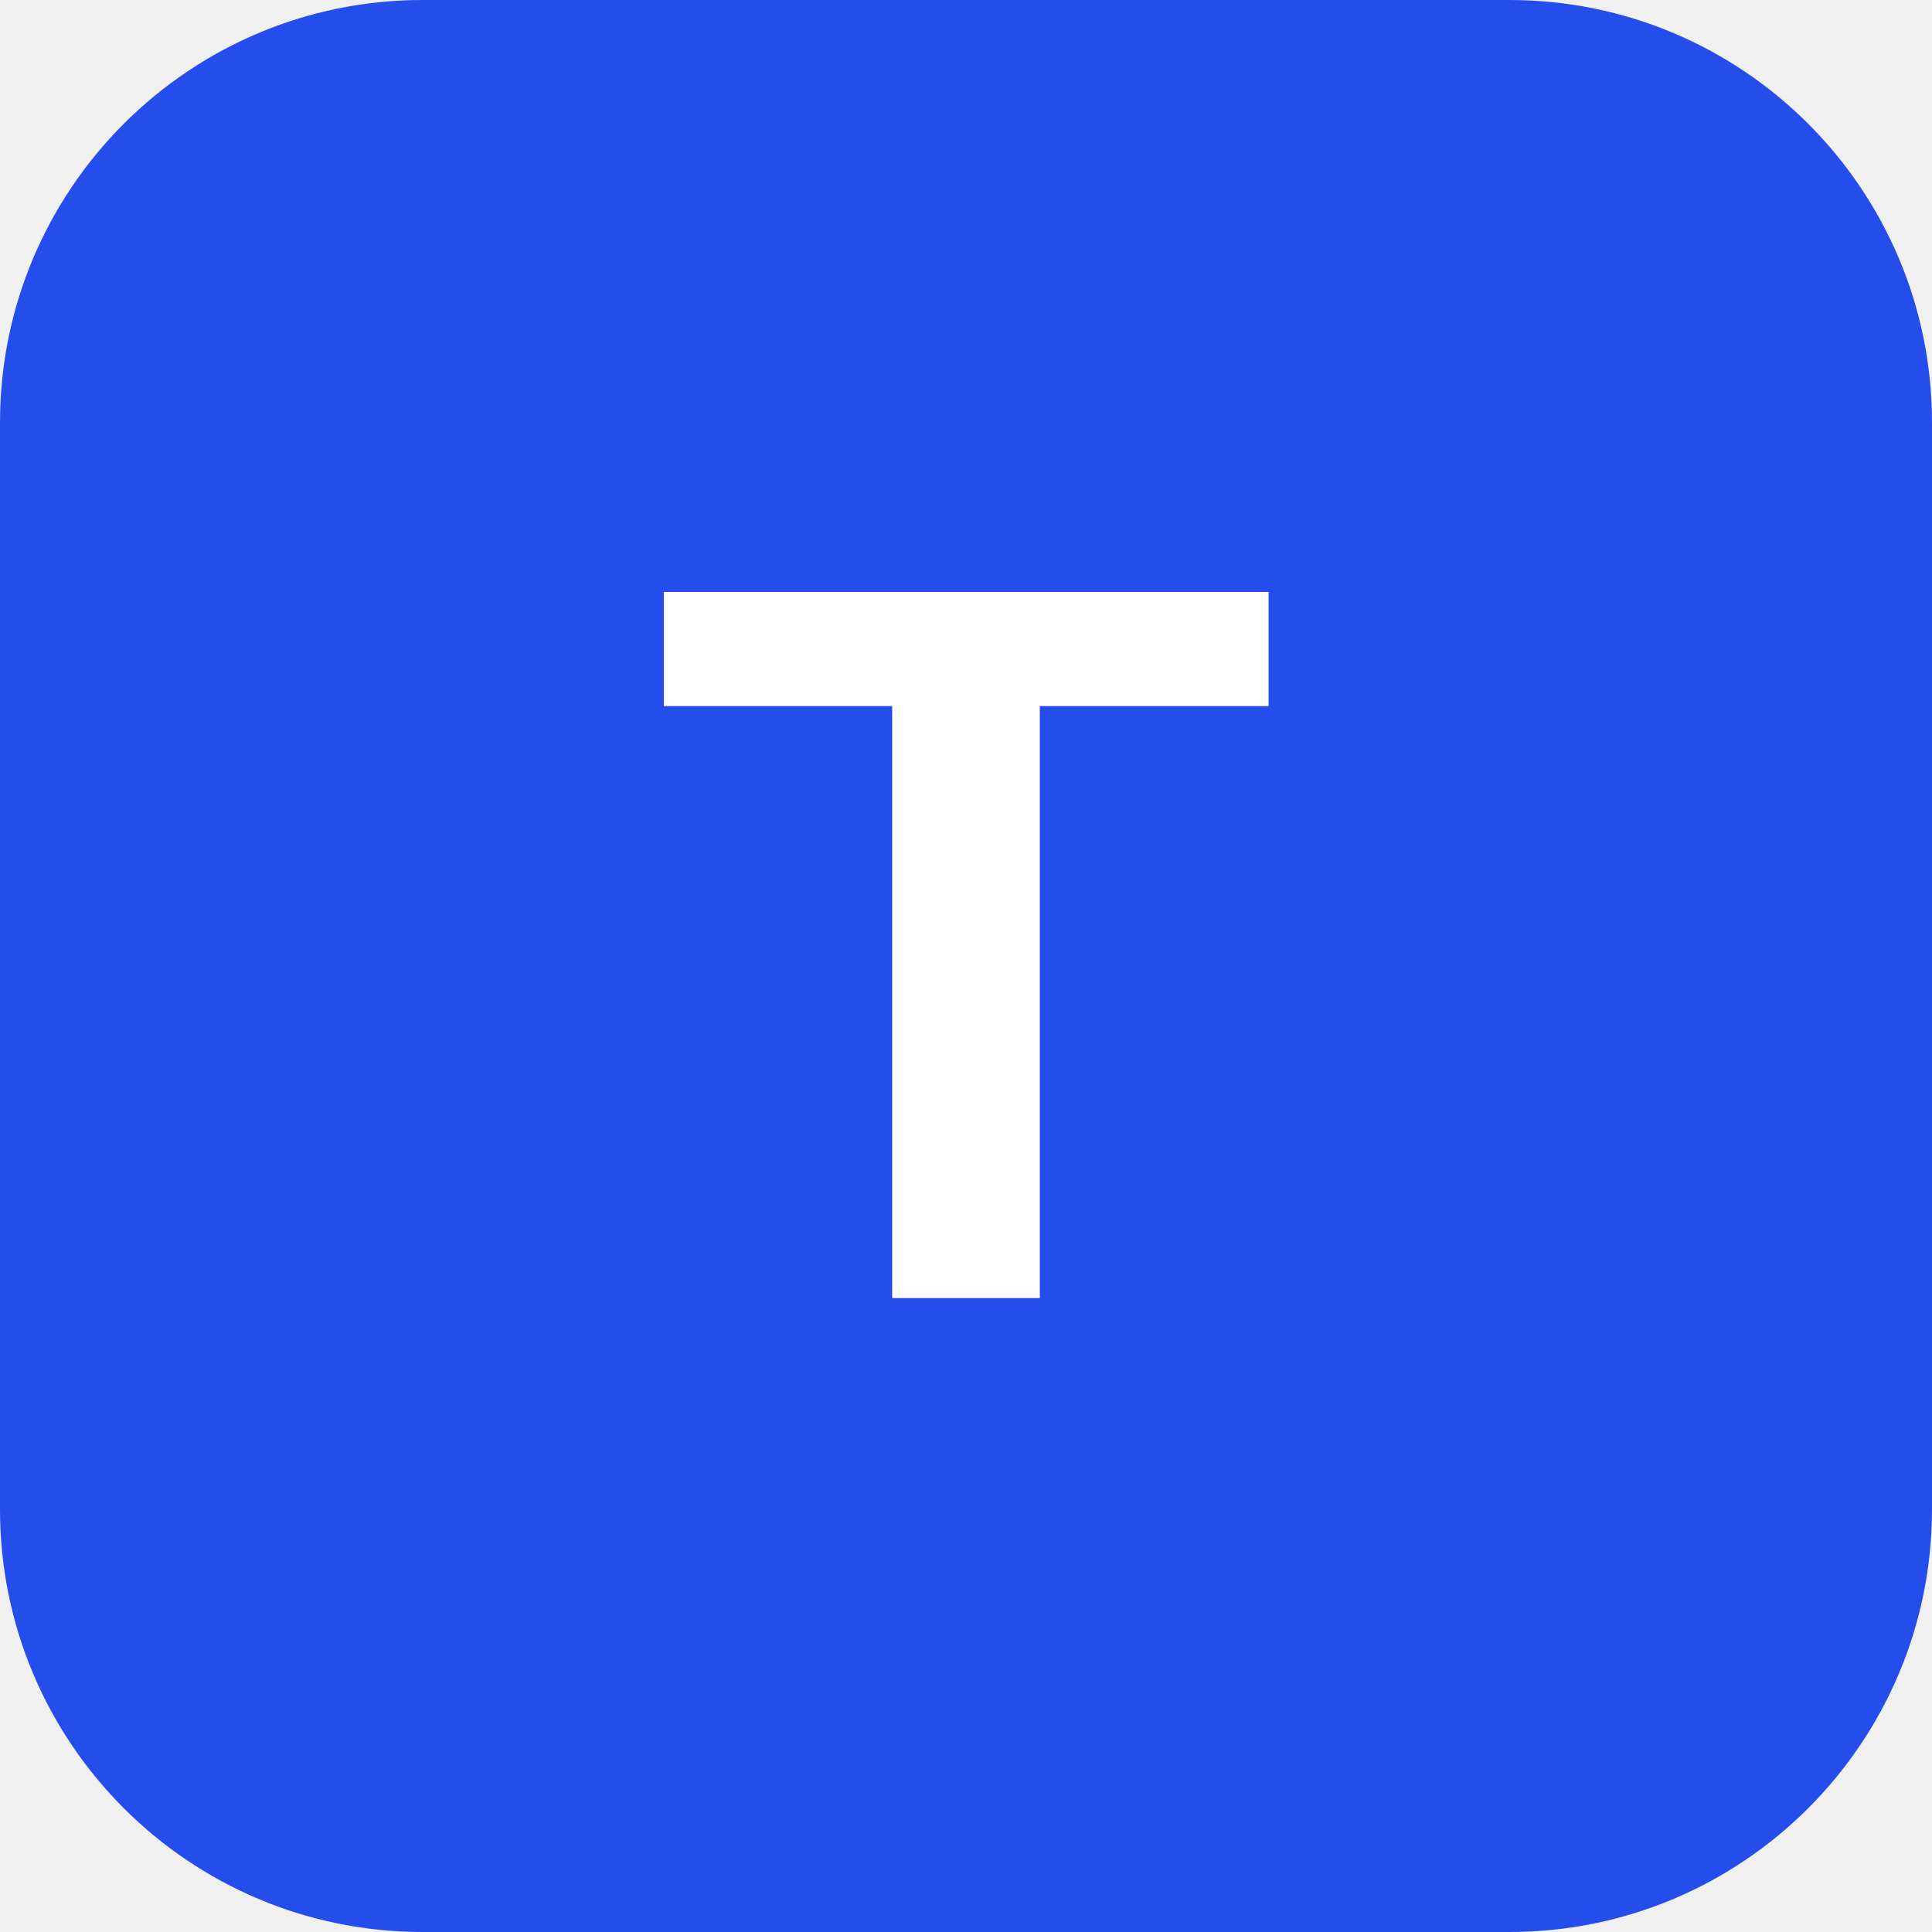
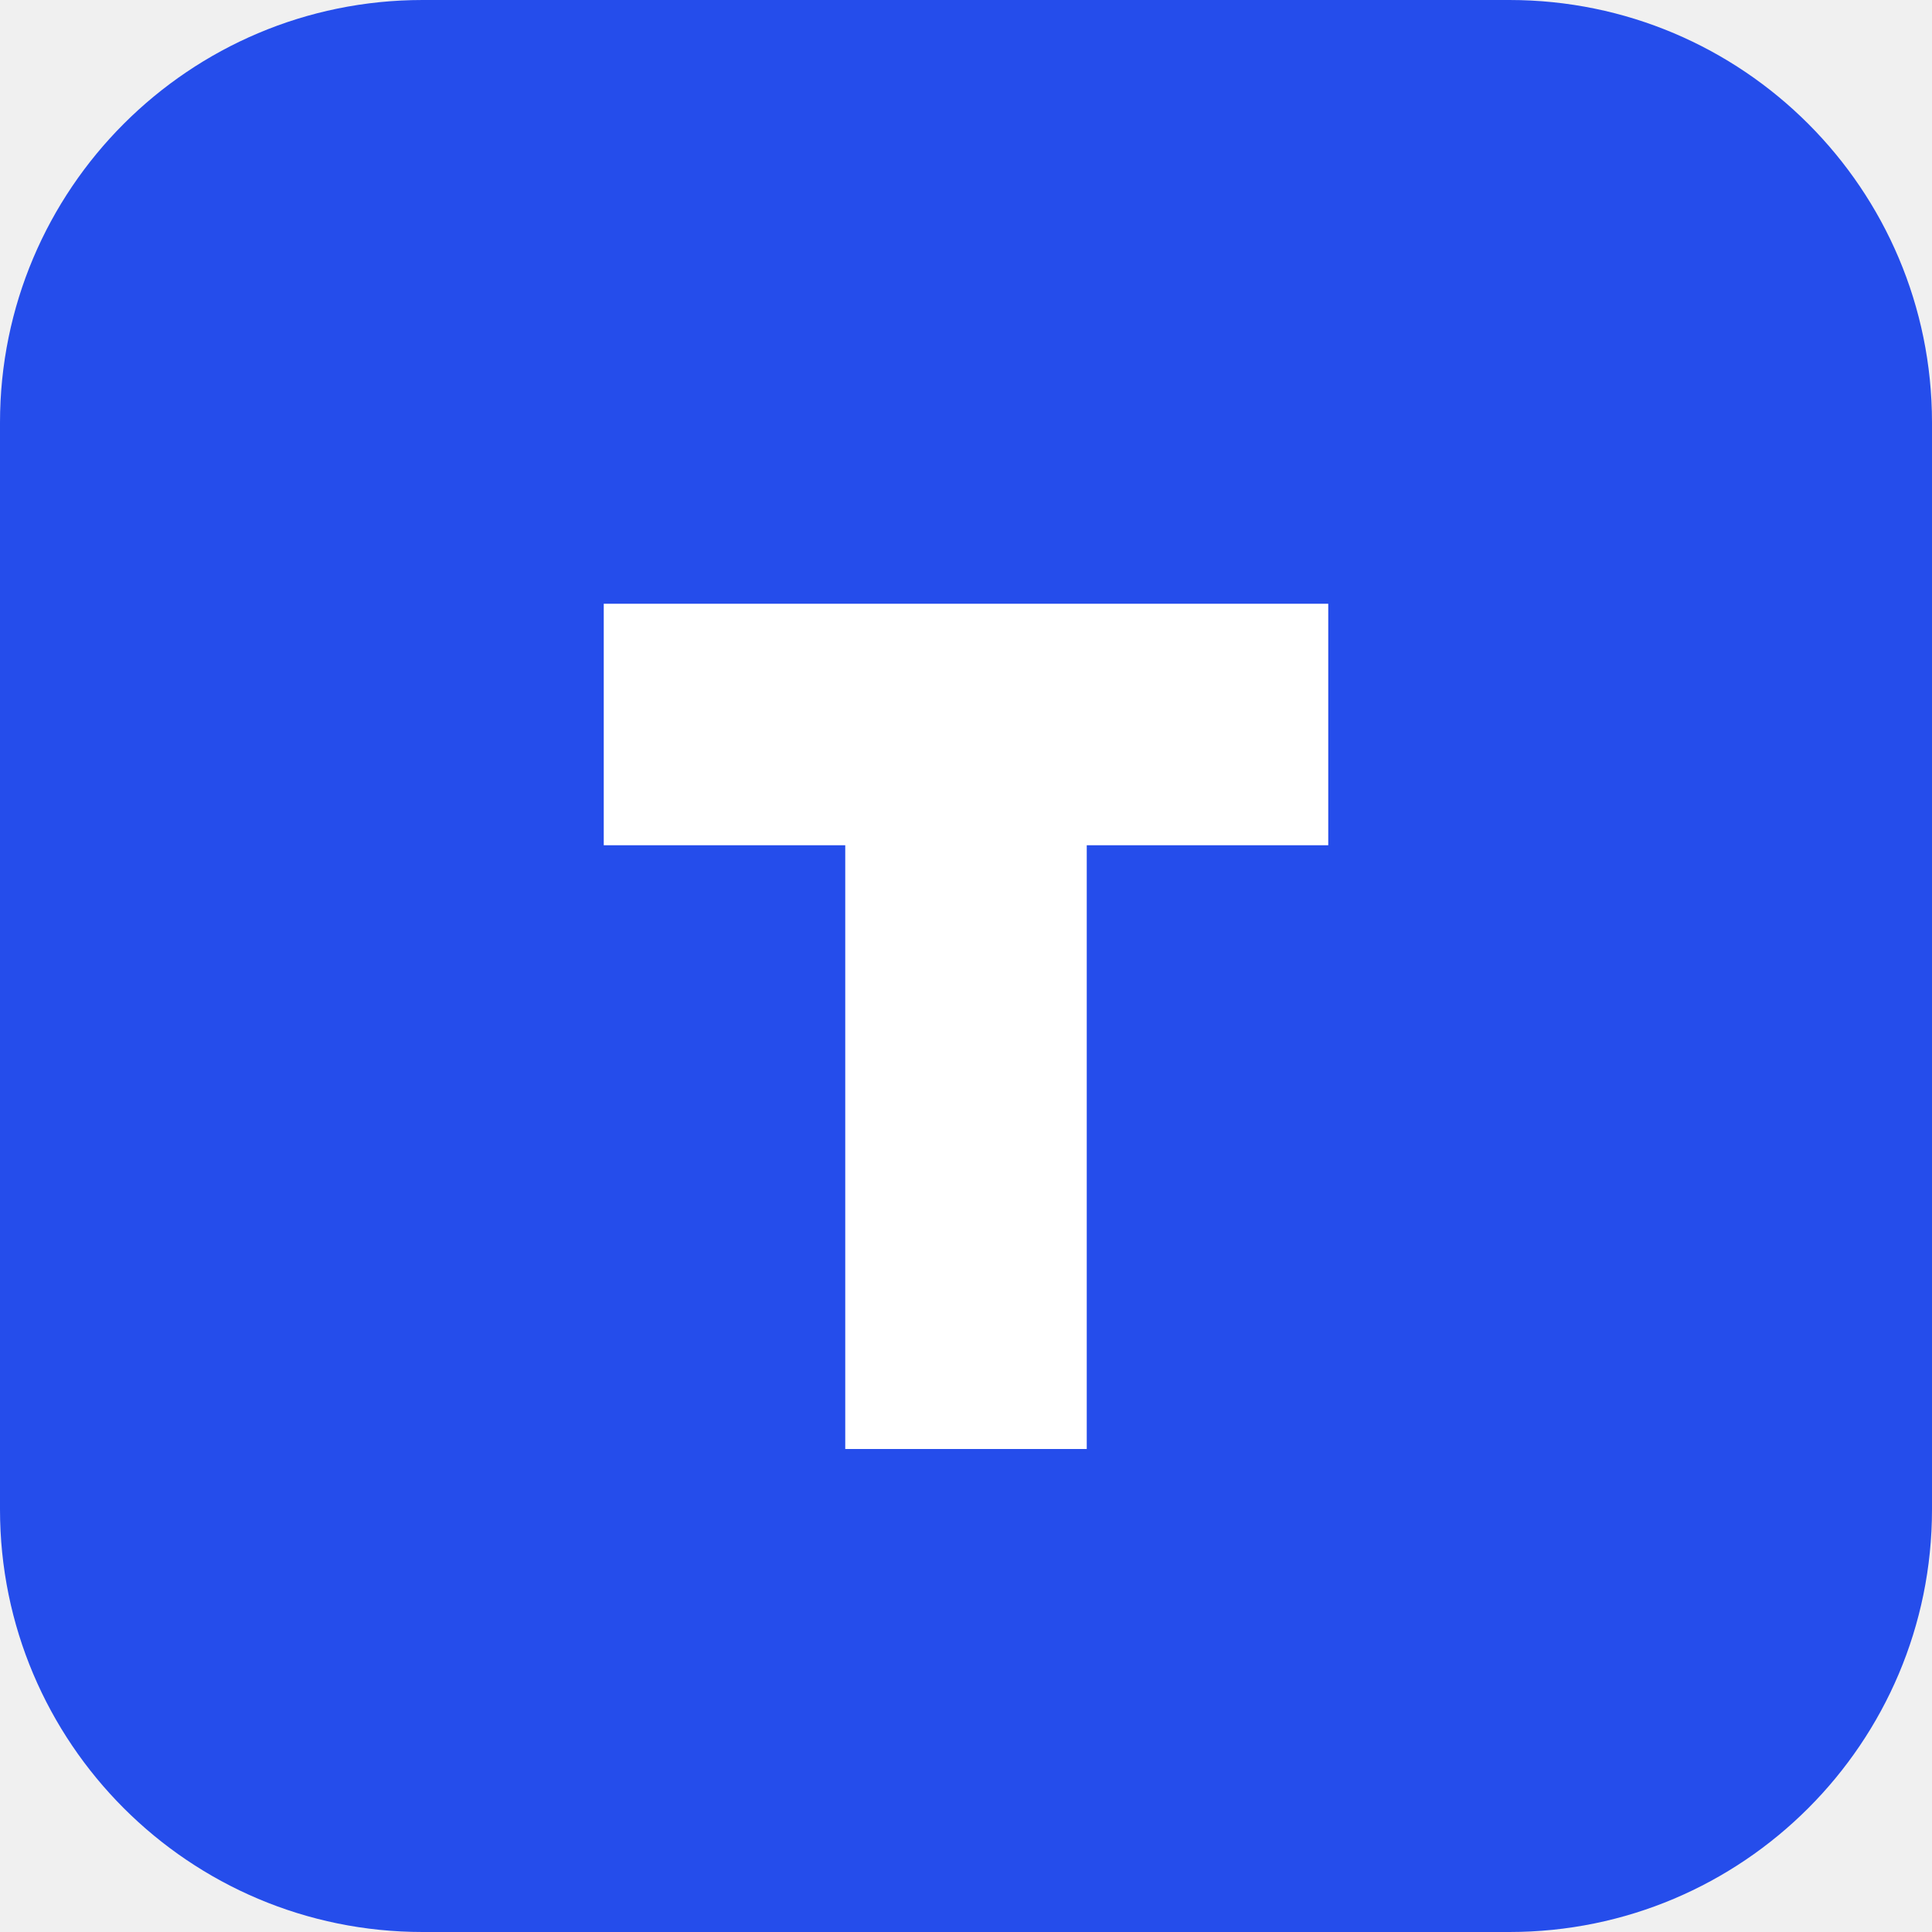
<svg xmlns="http://www.w3.org/2000/svg" width="64" height="64" viewBox="0 0 64 64">
  <rect width="64" height="64" rx="14" fill="#254deb" />
-   <text x="32" y="43" font-family="Arial, Helvetica, sans-serif" font-weight="700" font-size="34" fill="white" text-anchor="middle">T</text>
+   <path d="M20 20h24v8h-8v20h-8V28h-8z" fill="white" />
</svg>
